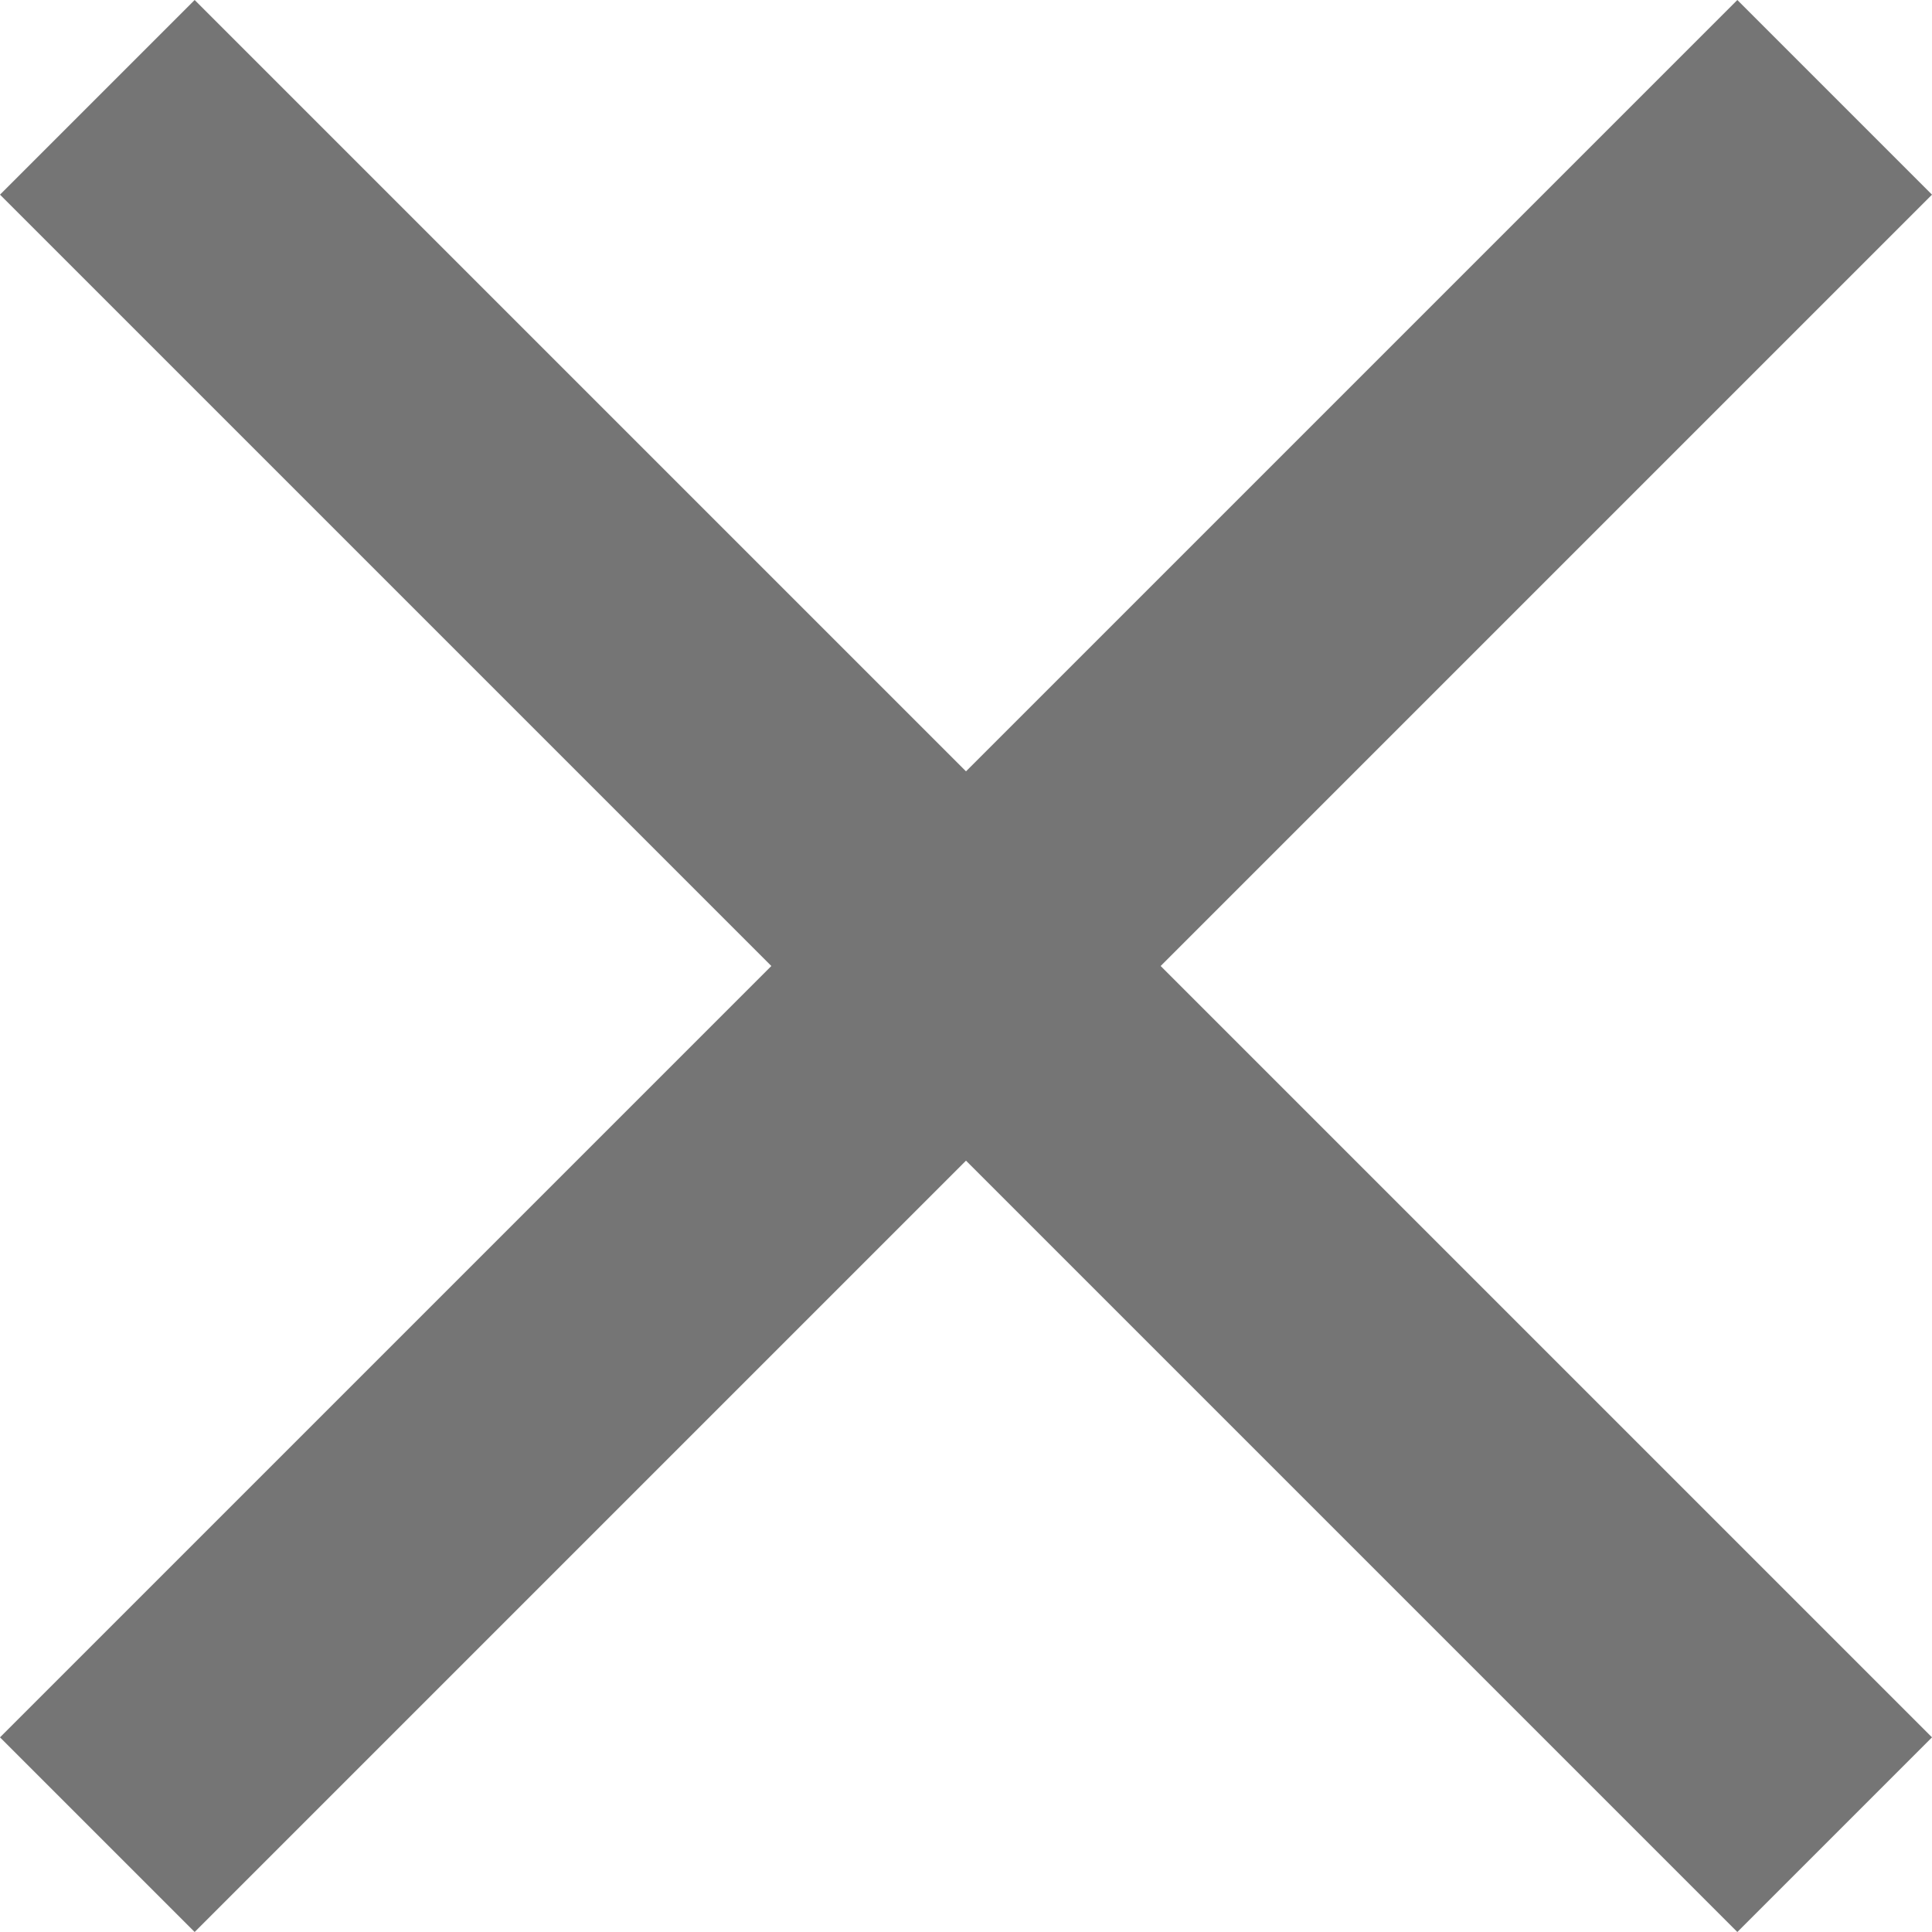
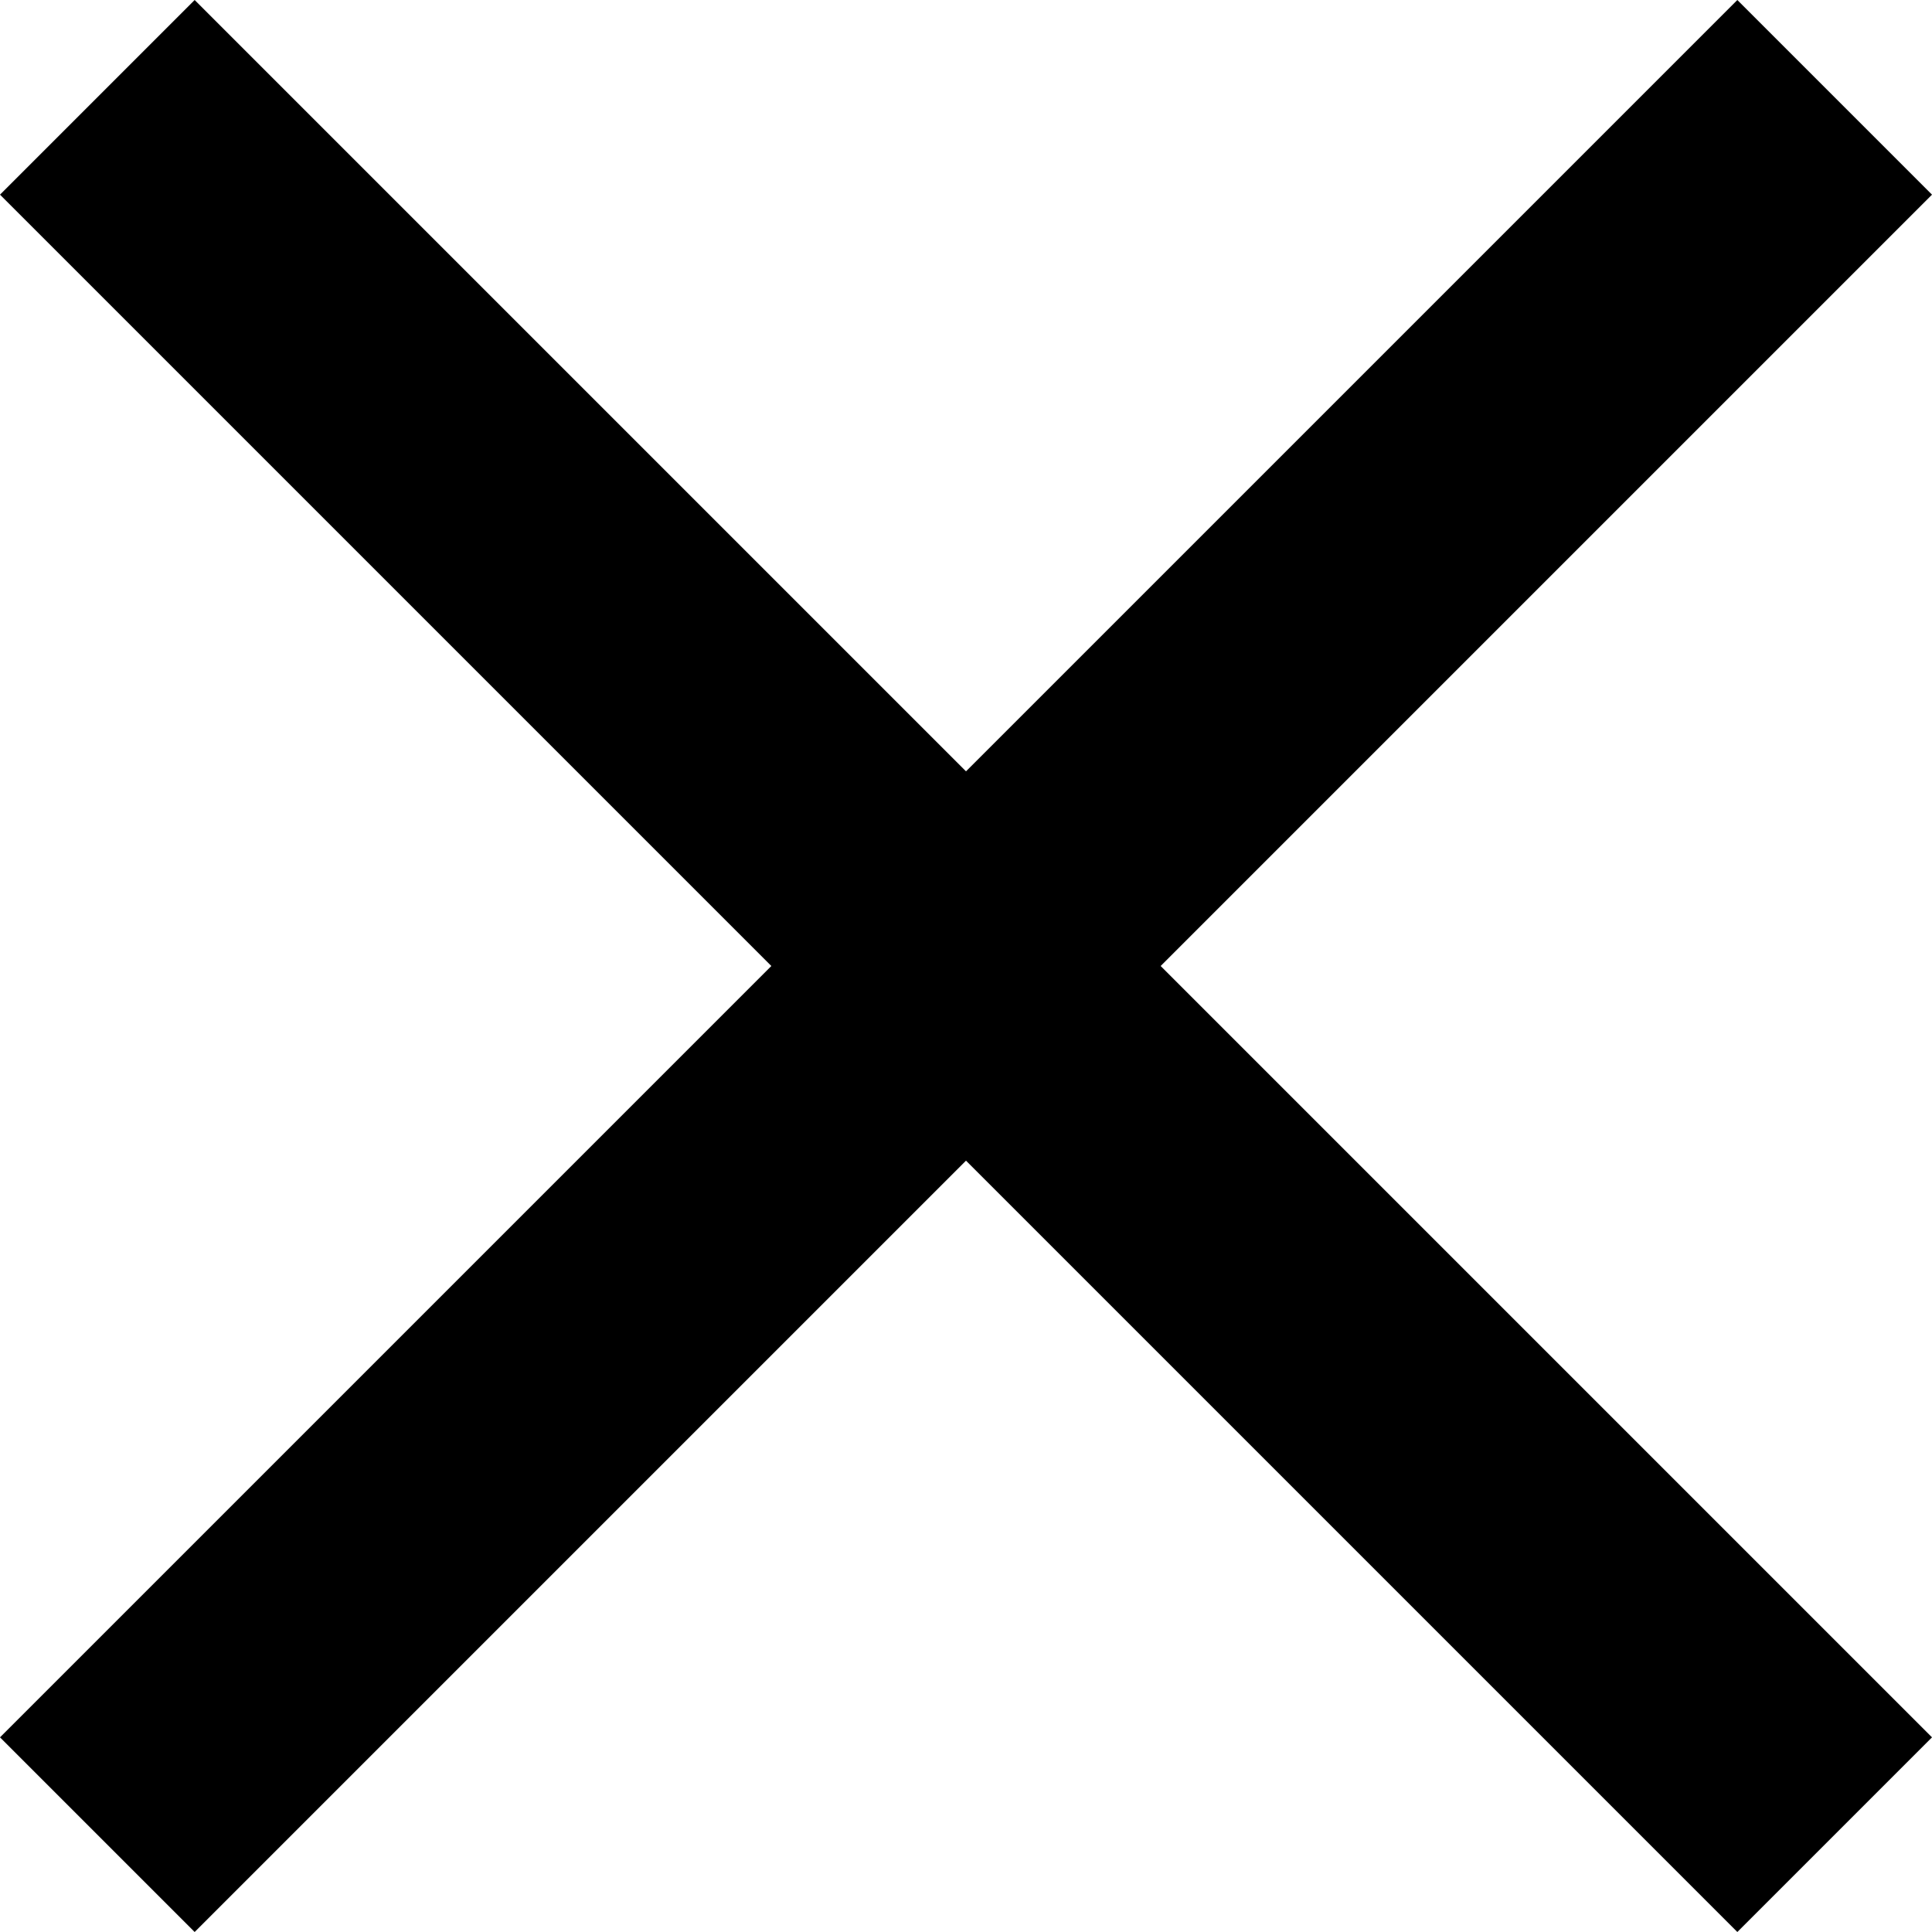
- <svg xmlns="http://www.w3.org/2000/svg" id="cross-icon" width="12" height="12" viewBox="0 0 12 12">
-   <path fill="#757575" d="M10.791 0L6 4.791 1.209 0 0 1.209 4.791 6 0 10.791 1.209 12 6 7.209 10.791 12 12 10.791 7.209 6 12 1.209z" fill-rule="evenodd" />
+ <svg xmlns="http://www.w3.org/2000/svg" id="cross-icon" viewBox="0 0 12 12">
+   <path fill="currentColor" d="M10.791 0L6 4.791 1.209 0 0 1.209 4.791 6 0 10.791 1.209 12 6 7.209 10.791 12 12 10.791 7.209 6 12 1.209z" fill-rule="evenodd" />
</svg>
